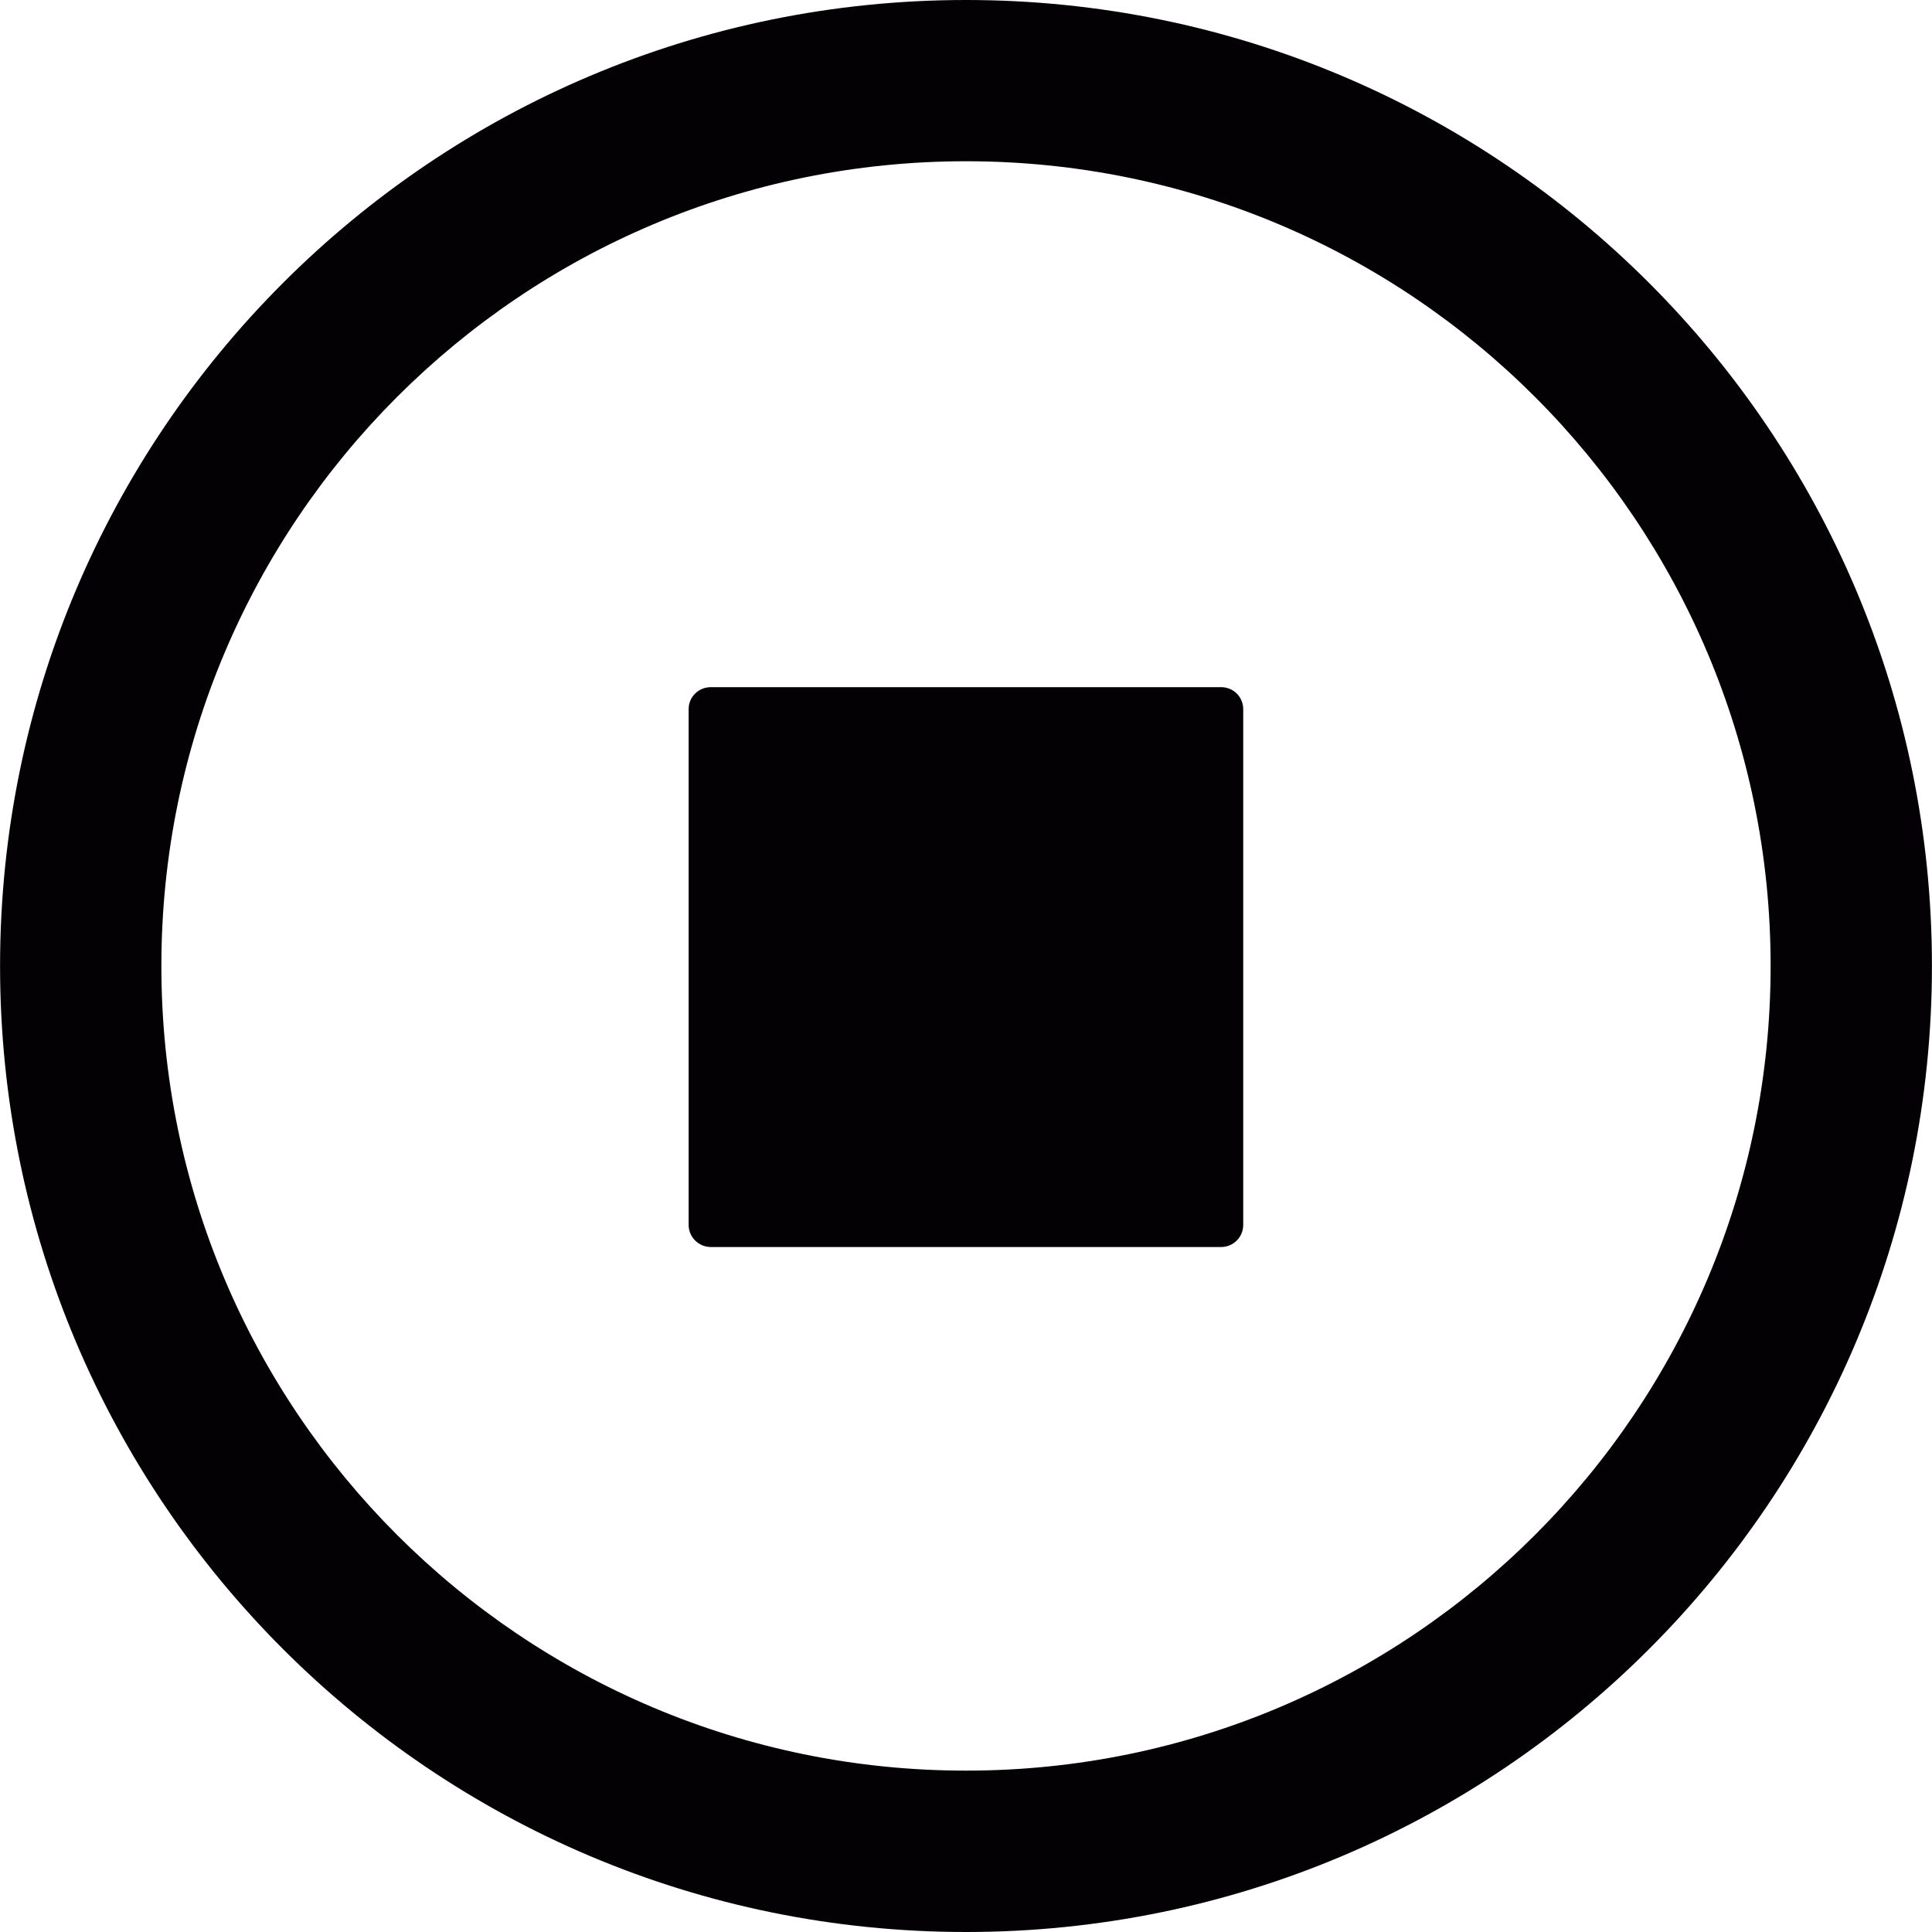
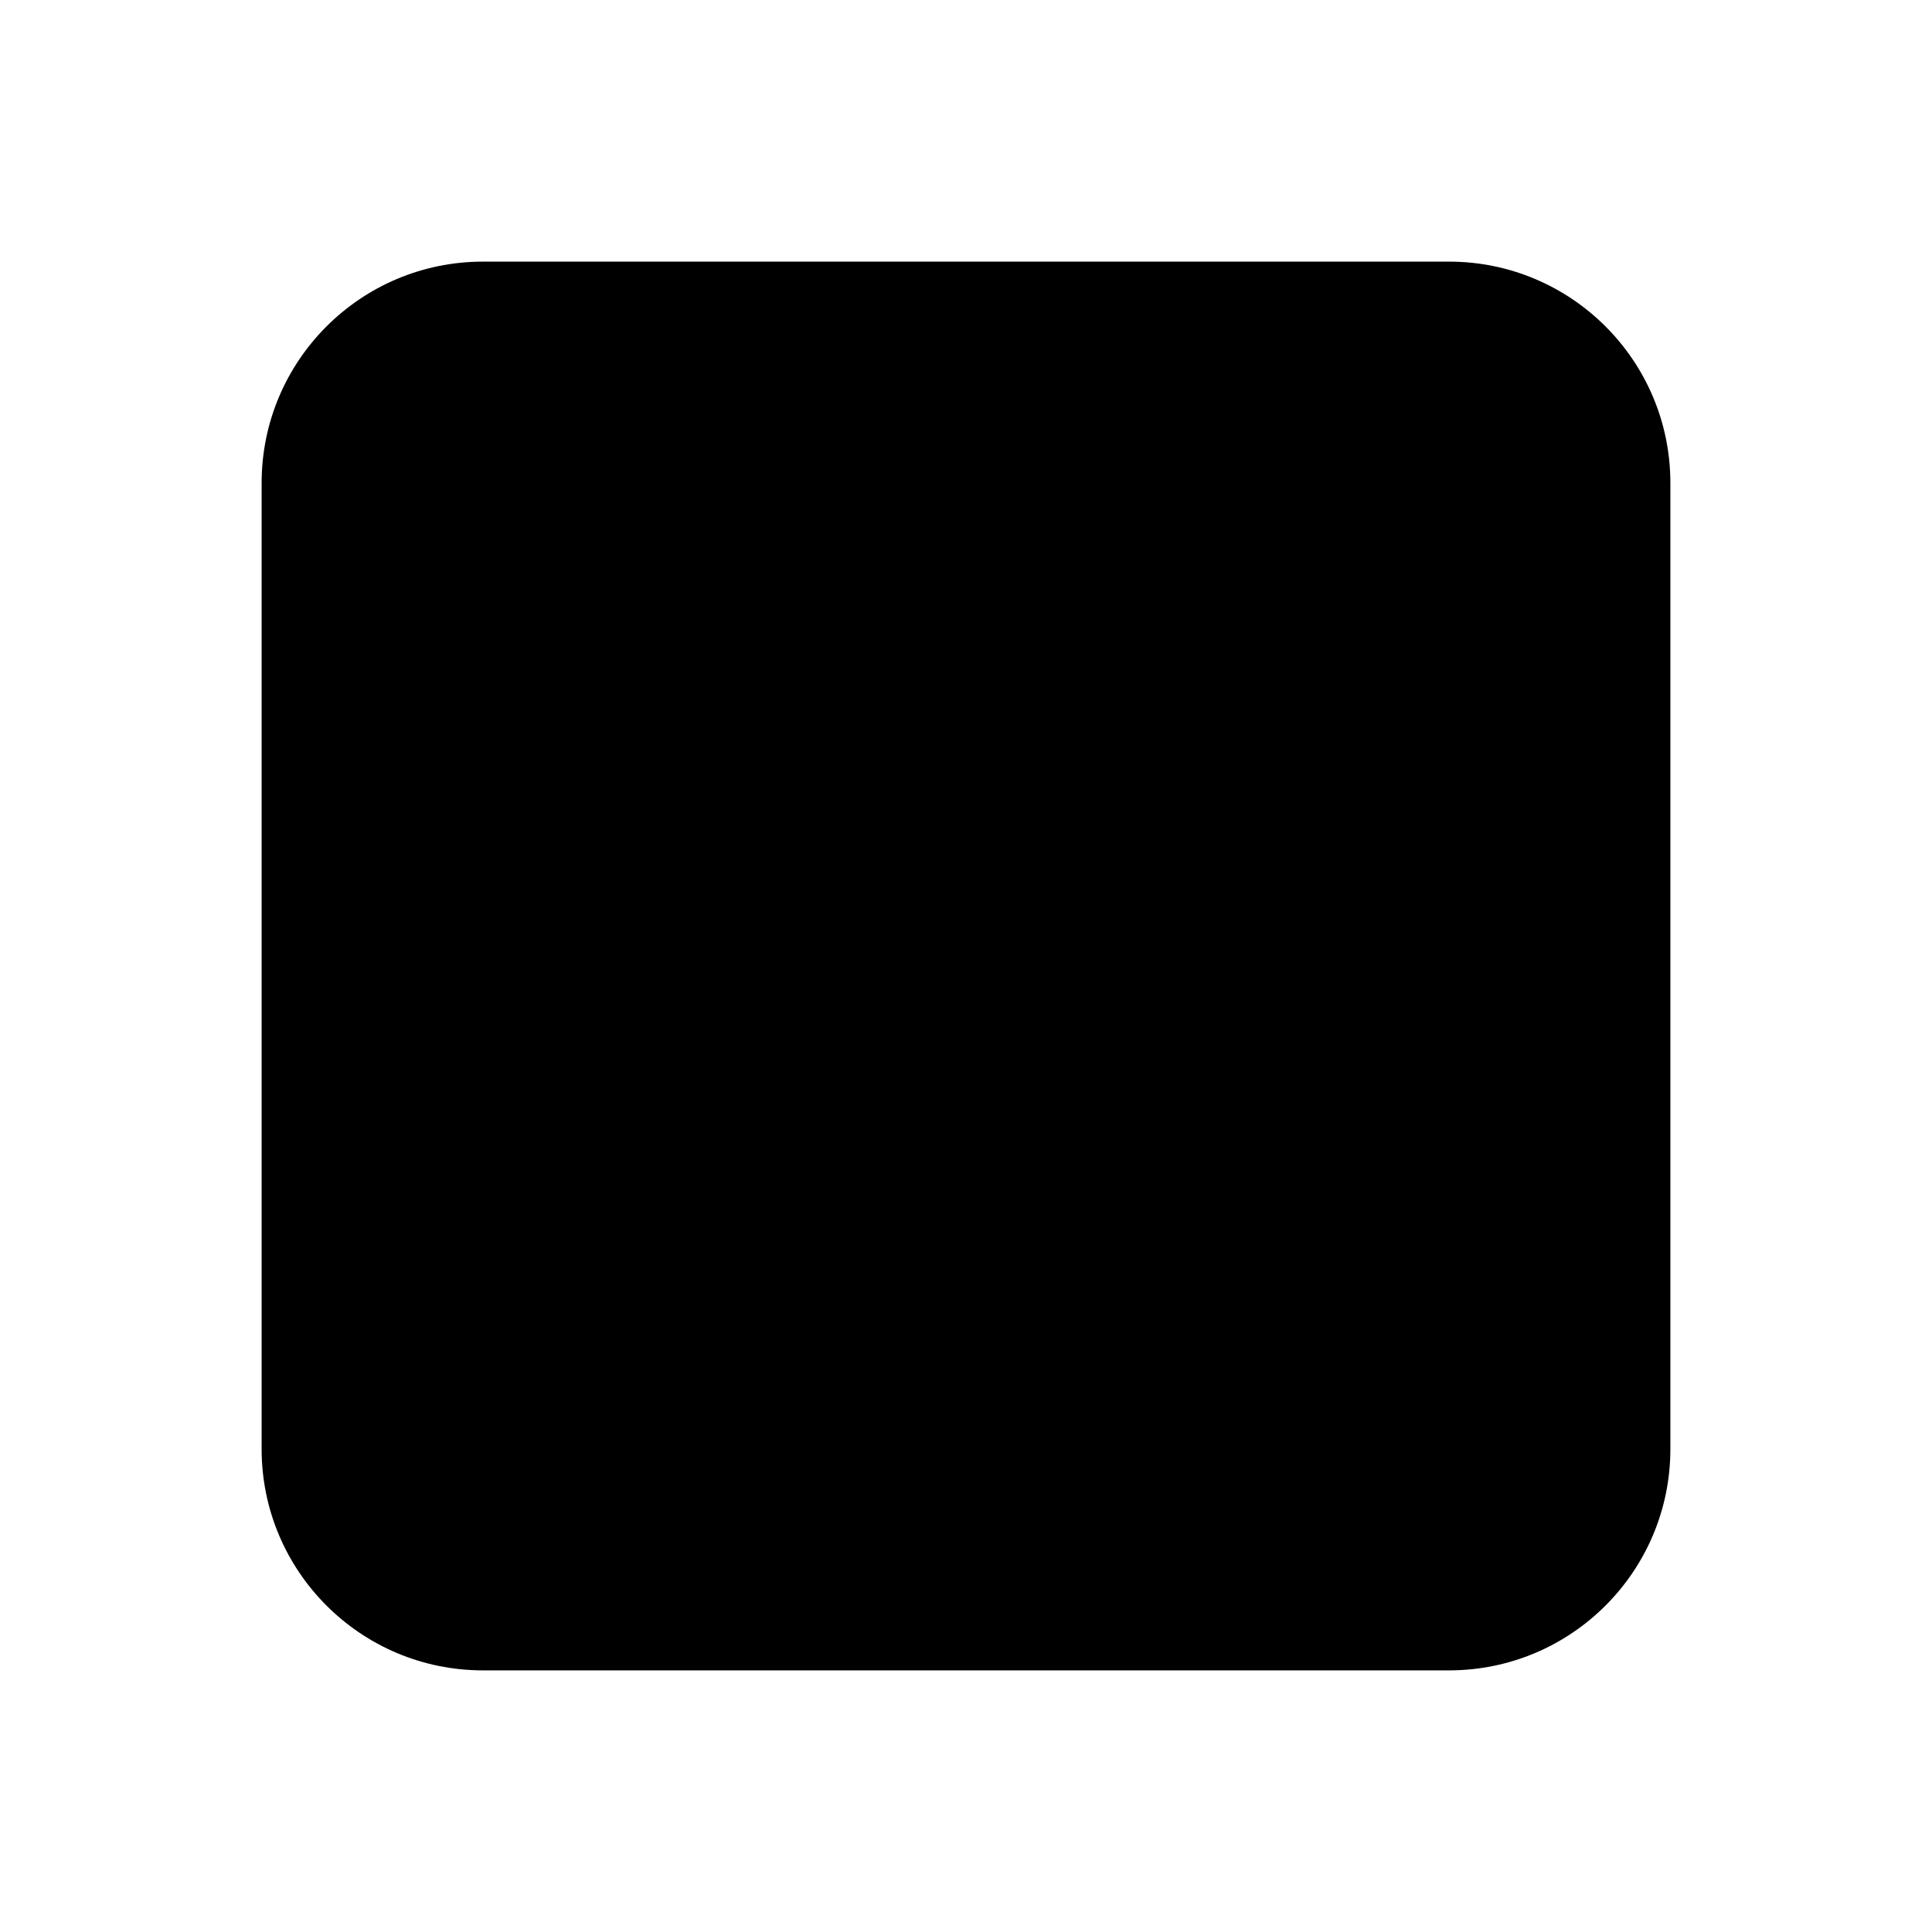
- <svg xmlns="http://www.w3.org/2000/svg" version="1.1" id="Capa_1" x="0px" y="0px" viewBox="0 0 30.05 30.05" style="enable-background:new 0 0 30.05 30.05;" xml:space="preserve">
-   <g>
-     <path style="fill:#030104;" d="M18.993,10.688h-7.936c-0.19,0-0.346,0.149-0.346,0.342v8.022c0,0.189,0.155,0.344,0.346,0.344   h7.936c0.19,0,0.344-0.154,0.344-0.344V11.03C19.336,10.838,19.183,10.688,18.993,10.688z" />
-     <path style="fill:#030104;" d="M15.026,0C6.729,0,0.001,6.726,0.001,15.025S6.729,30.05,15.026,30.05   c8.298,0,15.023-6.726,15.023-15.025S23.324,0,15.026,0z M15.026,27.54c-6.912,0-12.516-5.604-12.516-12.515   c0-6.914,5.604-12.517,12.516-12.517c6.913,0,12.514,5.603,12.514,12.517C27.54,21.936,21.939,27.54,15.026,27.54z" />
-   </g>
-   <g>
- </g>
-   <g>
- </g>
-   <g>
- </g>
-   <g>
- </g>
-   <g>
- </g>
-   <g>
- </g>
-   <g>
- </g>
-   <g>
- </g>
-   <g>
- </g>
-   <g>
- </g>
-   <g>
- </g>
-   <g>
- </g>
-   <g>
- </g>
-   <g>
- </g>
-   <g>
- </g>
+ <svg xmlns="http://www.w3.org/2000/svg" fill="none" height="512" viewBox="0 0 24 24" width="512">
+   <path d="m6 3.25c-1.519 0-2.75 1.231-2.75 2.75v12c0 1.519 1.231 2.75 2.75 2.75h12c1.519 0 2.75-1.231 2.75-2.75v-12c0-1.519-1.231-2.75-2.75-2.75z" fill="rgb(0,0,0)" />
</svg>
